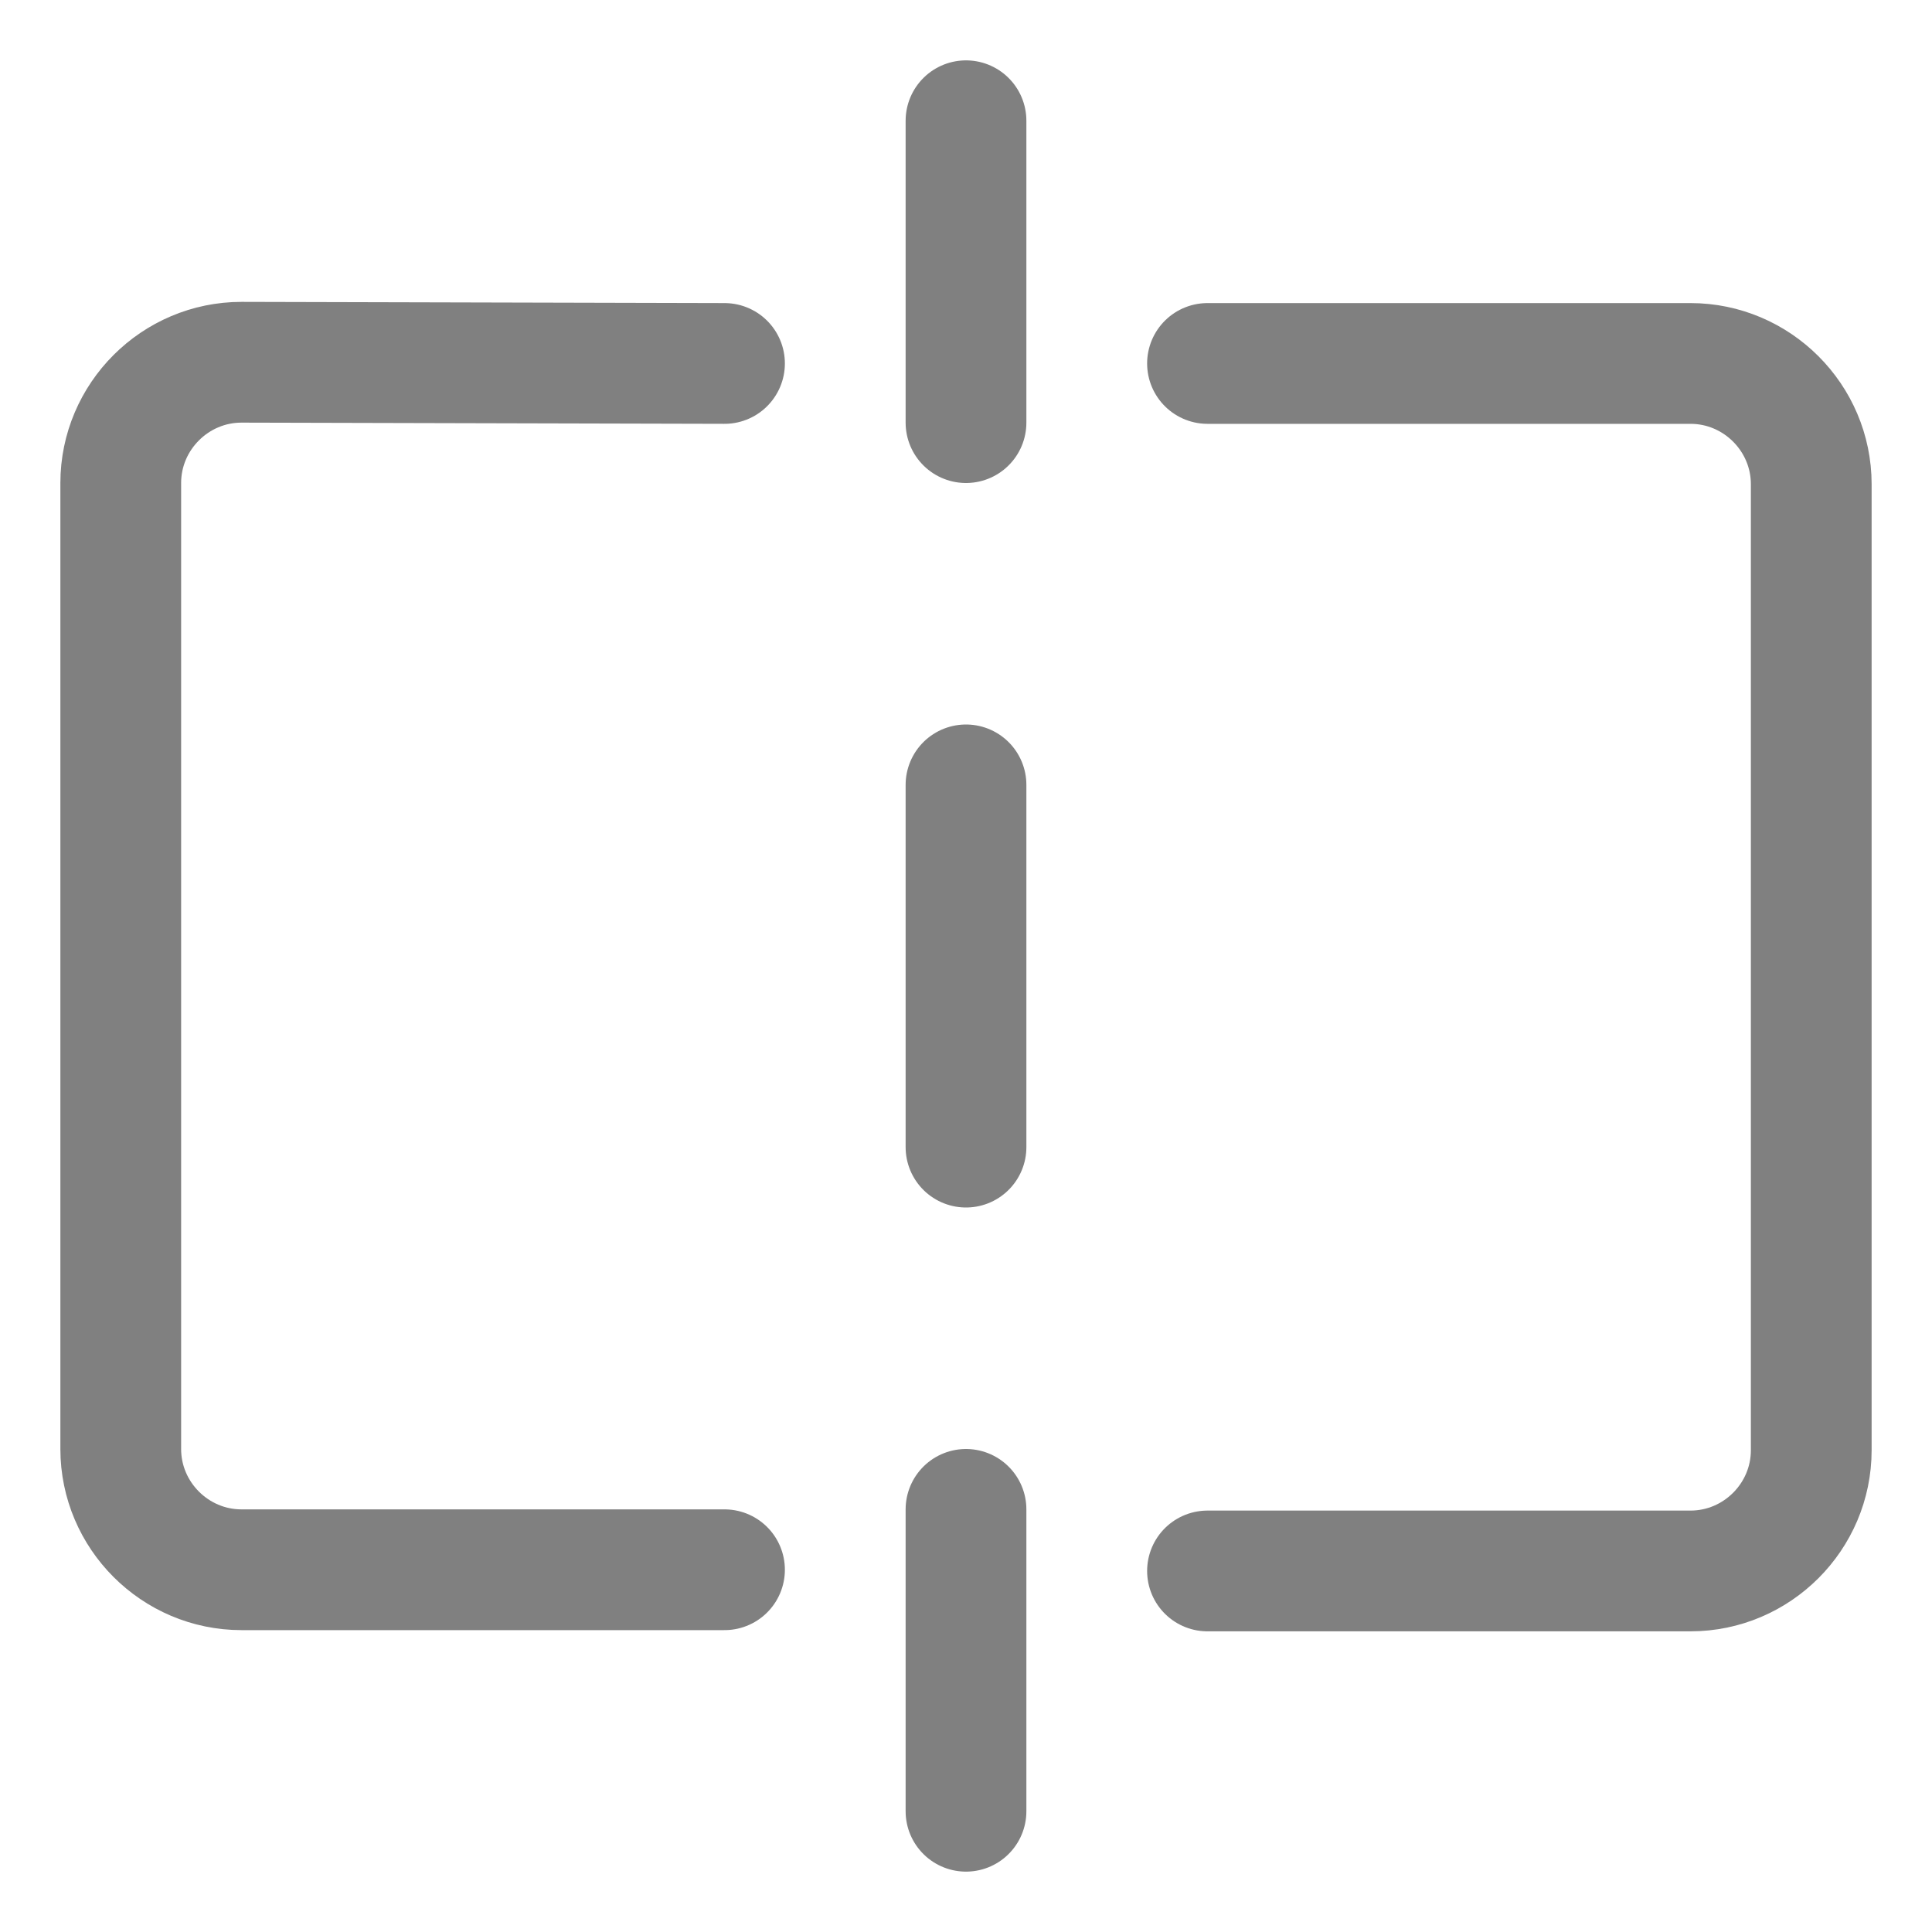
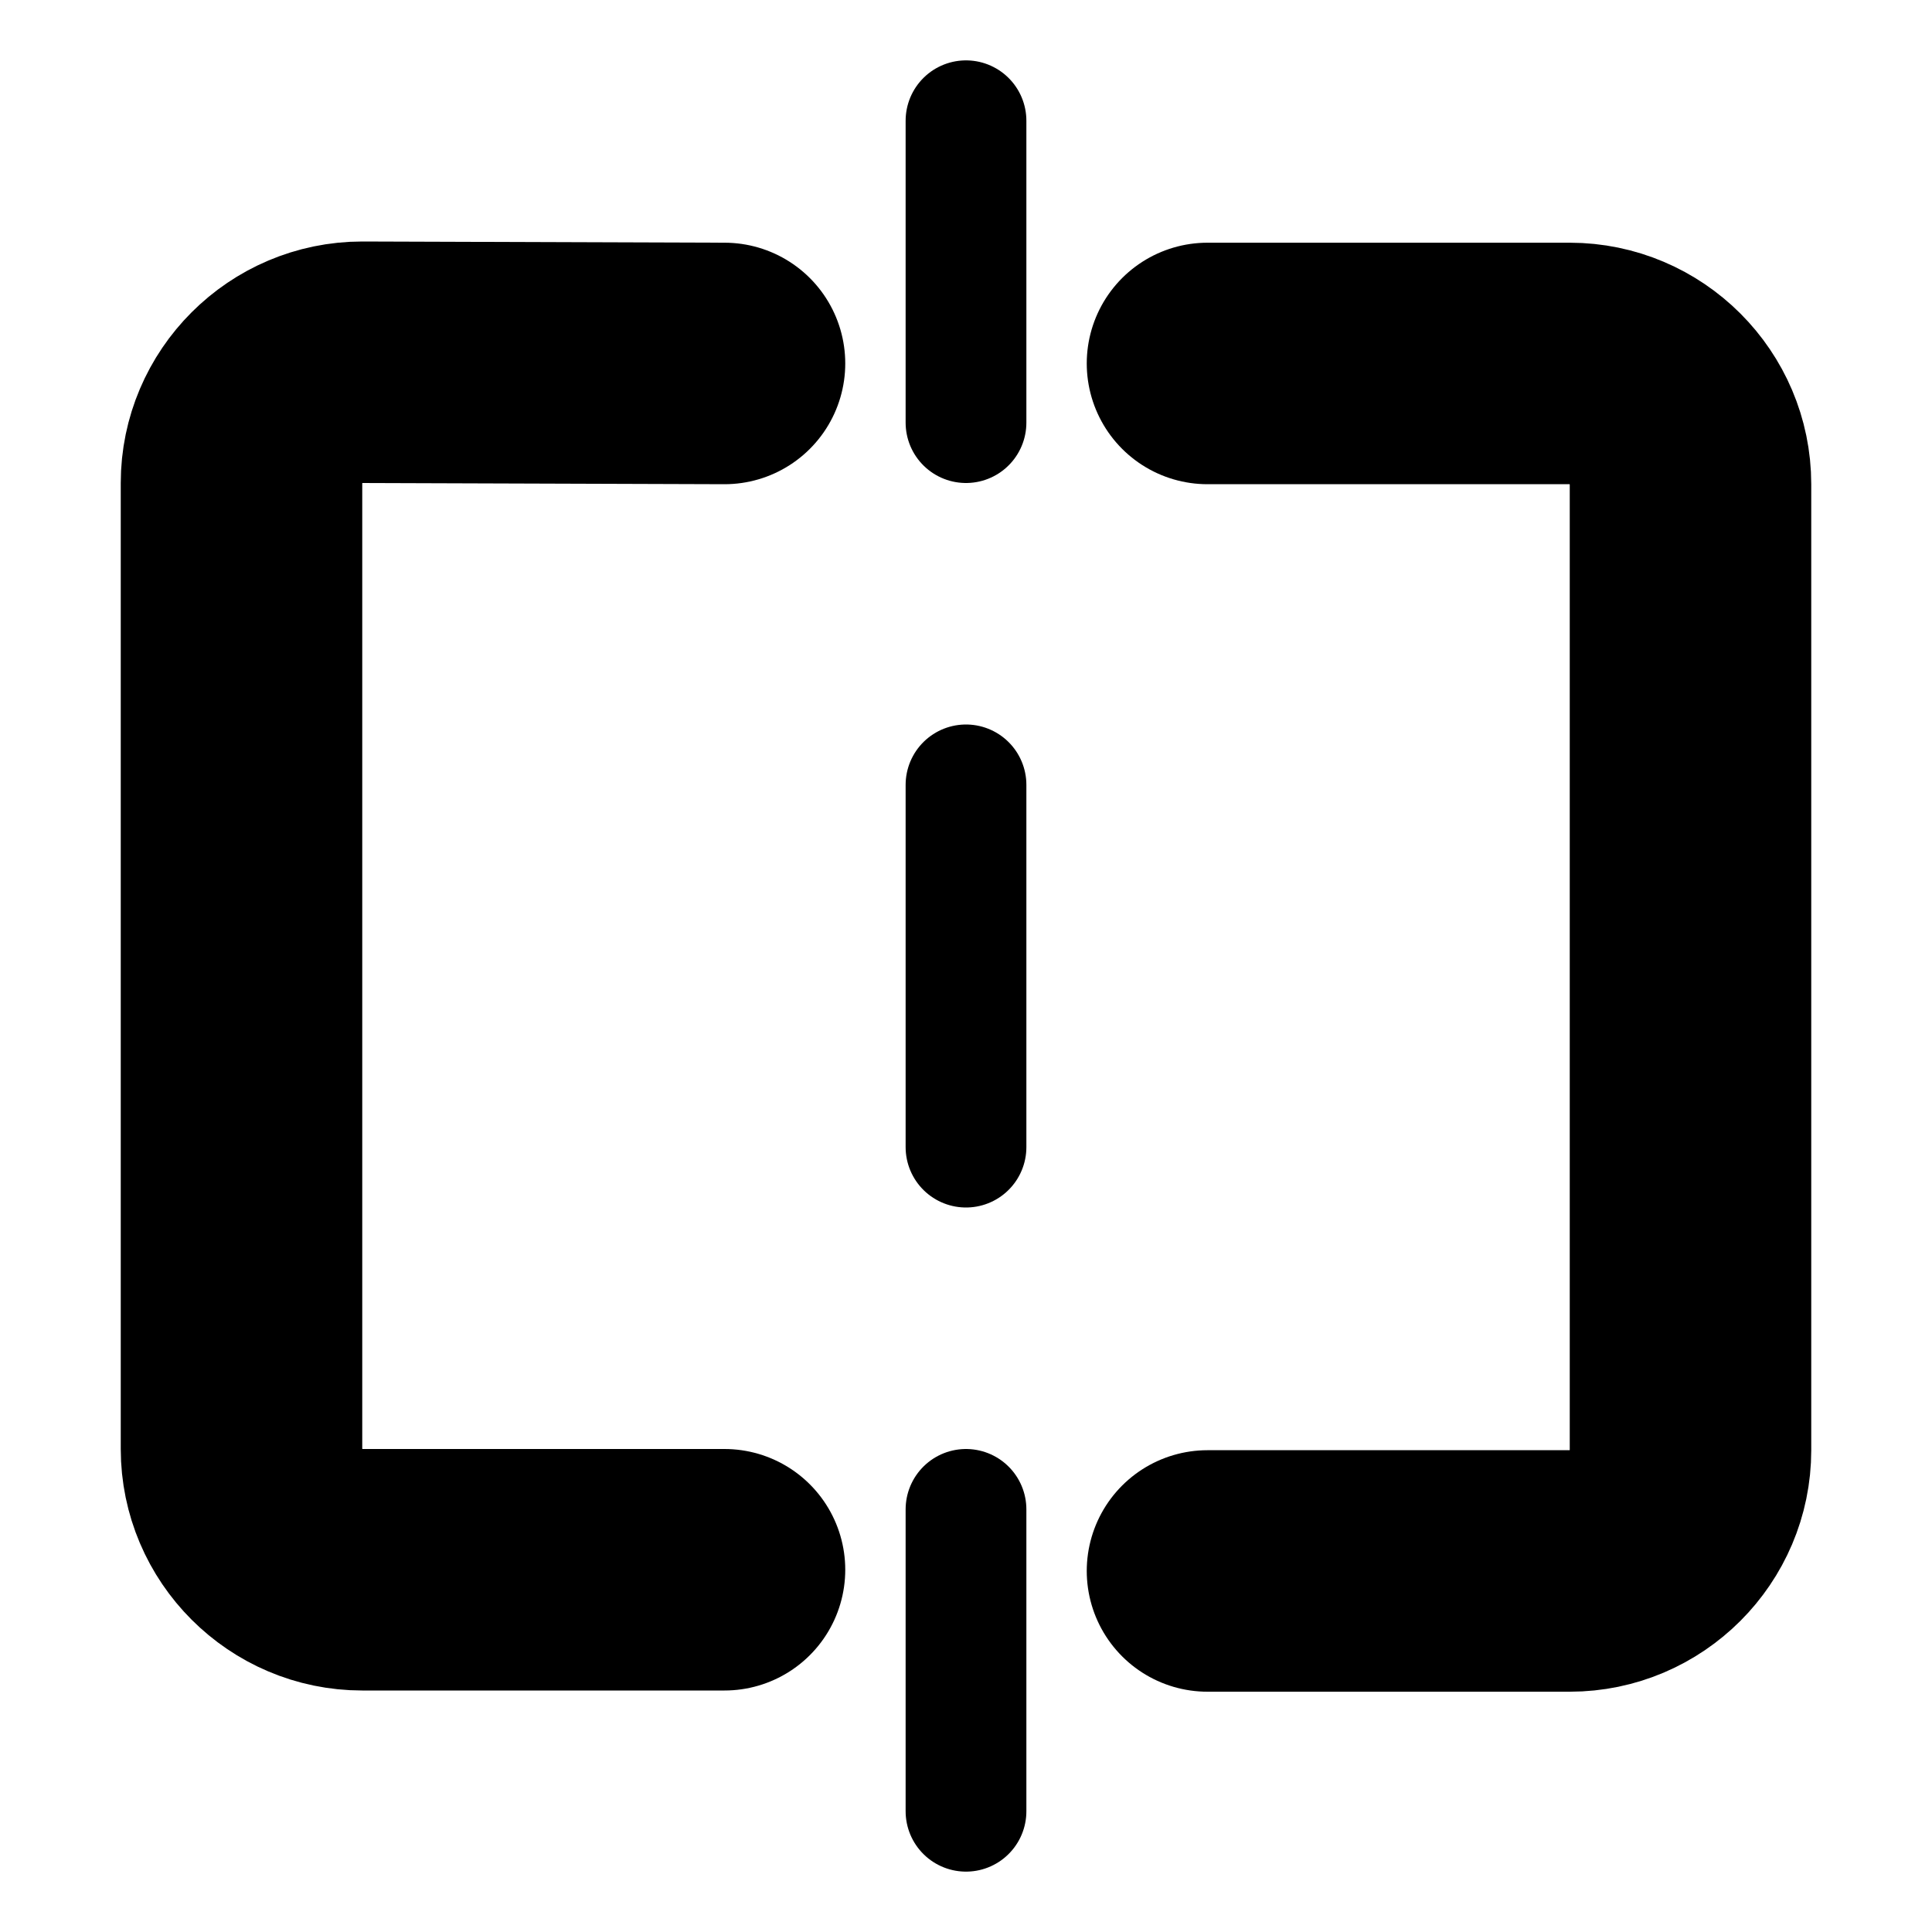
<svg xmlns="http://www.w3.org/2000/svg" version="1.0" id="Layer_1" x="0px" y="0px" viewBox="0 0 16 16" enable-background="new 0 0 16 16" xml:space="preserve">
  <g id="mirror_x5F_off">
    <g>
-       <path fill="none" stroke="#808080" stroke-linecap="round" stroke-miterlimit="10" d="M10,3.01l4,0c0.55,0,1,0.45,1,1v8    c0,0.55-0.45,1-1,1h-4" />
+       <path fill="none" stroke="#000000" stroke-width="2" stroke-linecap="round" stroke-linejoin="round" stroke-miterlimit="10" d="    M10,3.01l3,0c0.55,0,1,0.45,1,1v8c0,0.55-0.45,1-1,1h-3" />
    </g>
    <g>
-       <path fill="none" stroke="#808080" stroke-linecap="round" stroke-miterlimit="10" d="M6,3.01L2,3C1.45,3,1,3.45,1,4v8    c0,0.55,0.45,1,1,1h4" />
+       <path fill="none" stroke="#000000" stroke-width="2" stroke-linecap="round" stroke-linejoin="round" stroke-miterlimit="10" d="    M6,3.01L3,3C2.45,3,2,3.45,2,4v8c0,0.55,0.45,1,1,1h3" />
    </g>
    <g>
      <g>
-         <line fill="none" stroke="#808080" stroke-linecap="round" stroke-miterlimit="10" x1="8" y1="1" x2="8" y2="3.5" />
-         <line fill="none" stroke="#808080" stroke-linecap="round" stroke-miterlimit="10" stroke-dasharray="3,3" x1="8" y1="6.5" x2="8" y2="11" />
-         <line fill="none" stroke="#808080" stroke-linecap="round" stroke-miterlimit="10" x1="8" y1="12.5" x2="8" y2="15" />
+         <line fill="none" stroke="#000000" stroke-linecap="round" stroke-miterlimit="10" x1="8" y1="1" x2="8" y2="3.5" />
+         <line fill="none" stroke="#000000" stroke-linecap="round" stroke-miterlimit="10" stroke-dasharray="3,3" x1="8" y1="6.5" x2="8" y2="11" />
+         <line fill="none" stroke="#000000" stroke-linecap="round" stroke-miterlimit="10" x1="8" y1="12.5" x2="8" y2="15" />
      </g>
    </g>
  </g>
</svg>
